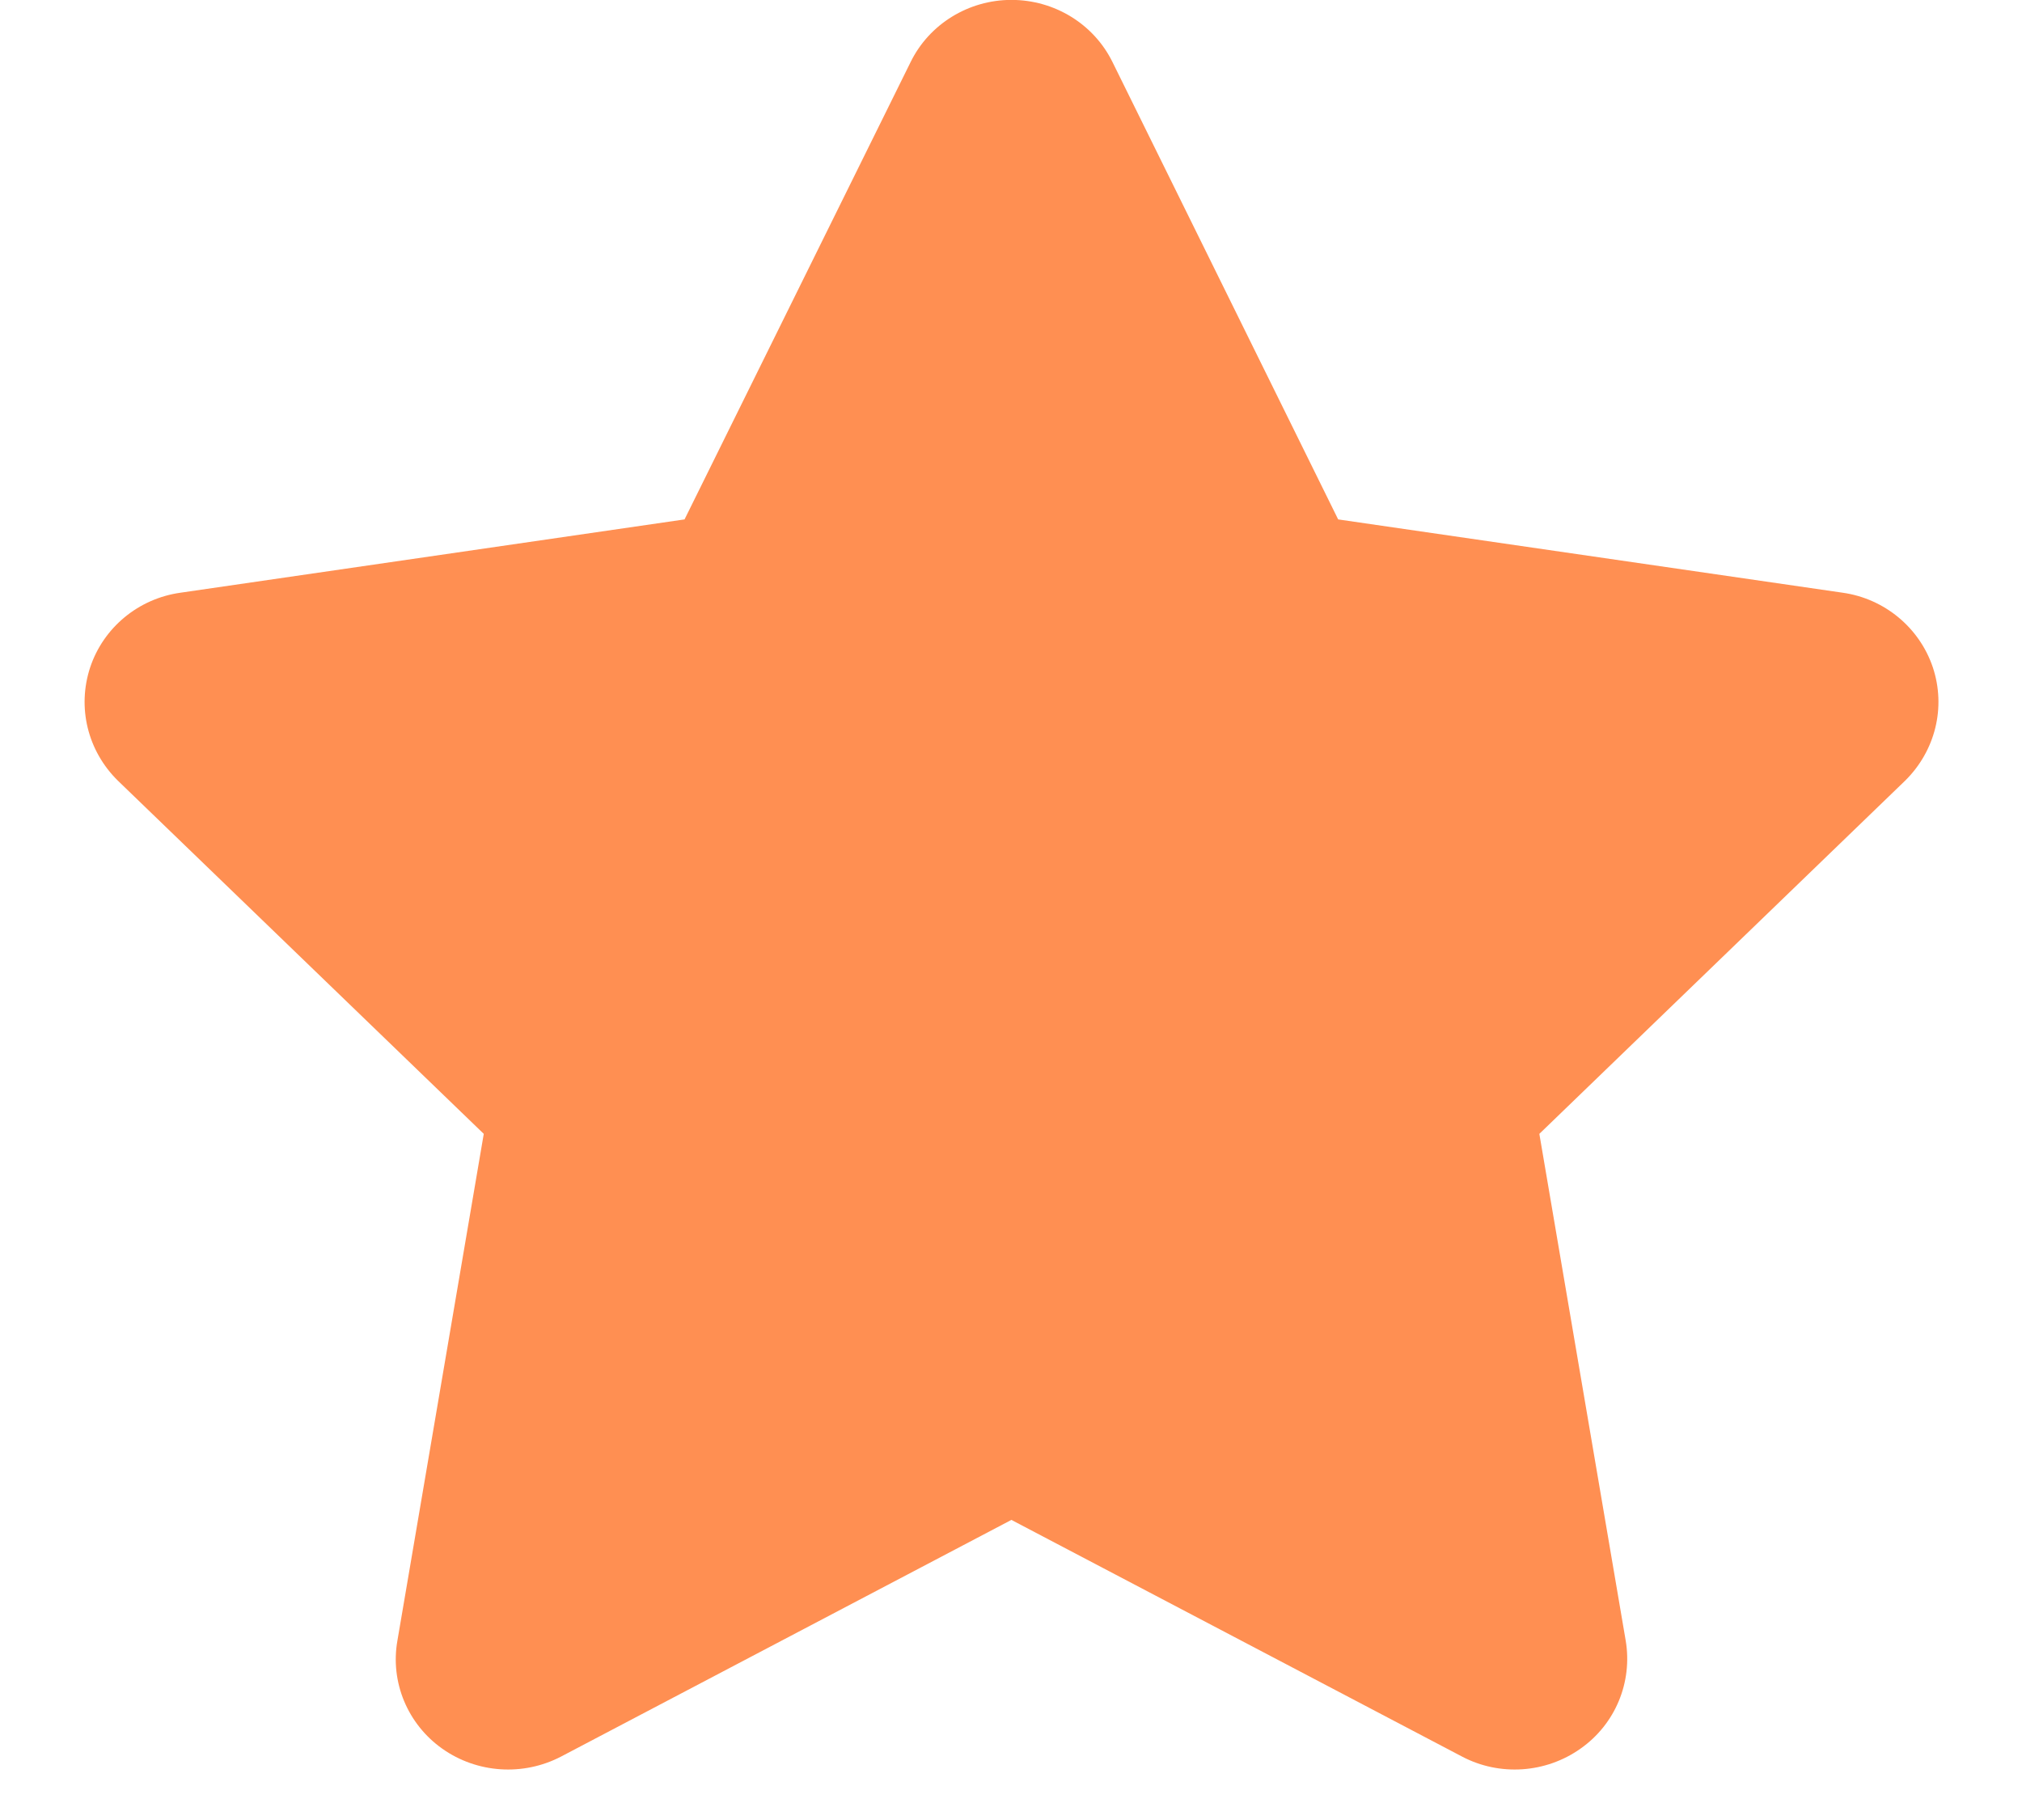
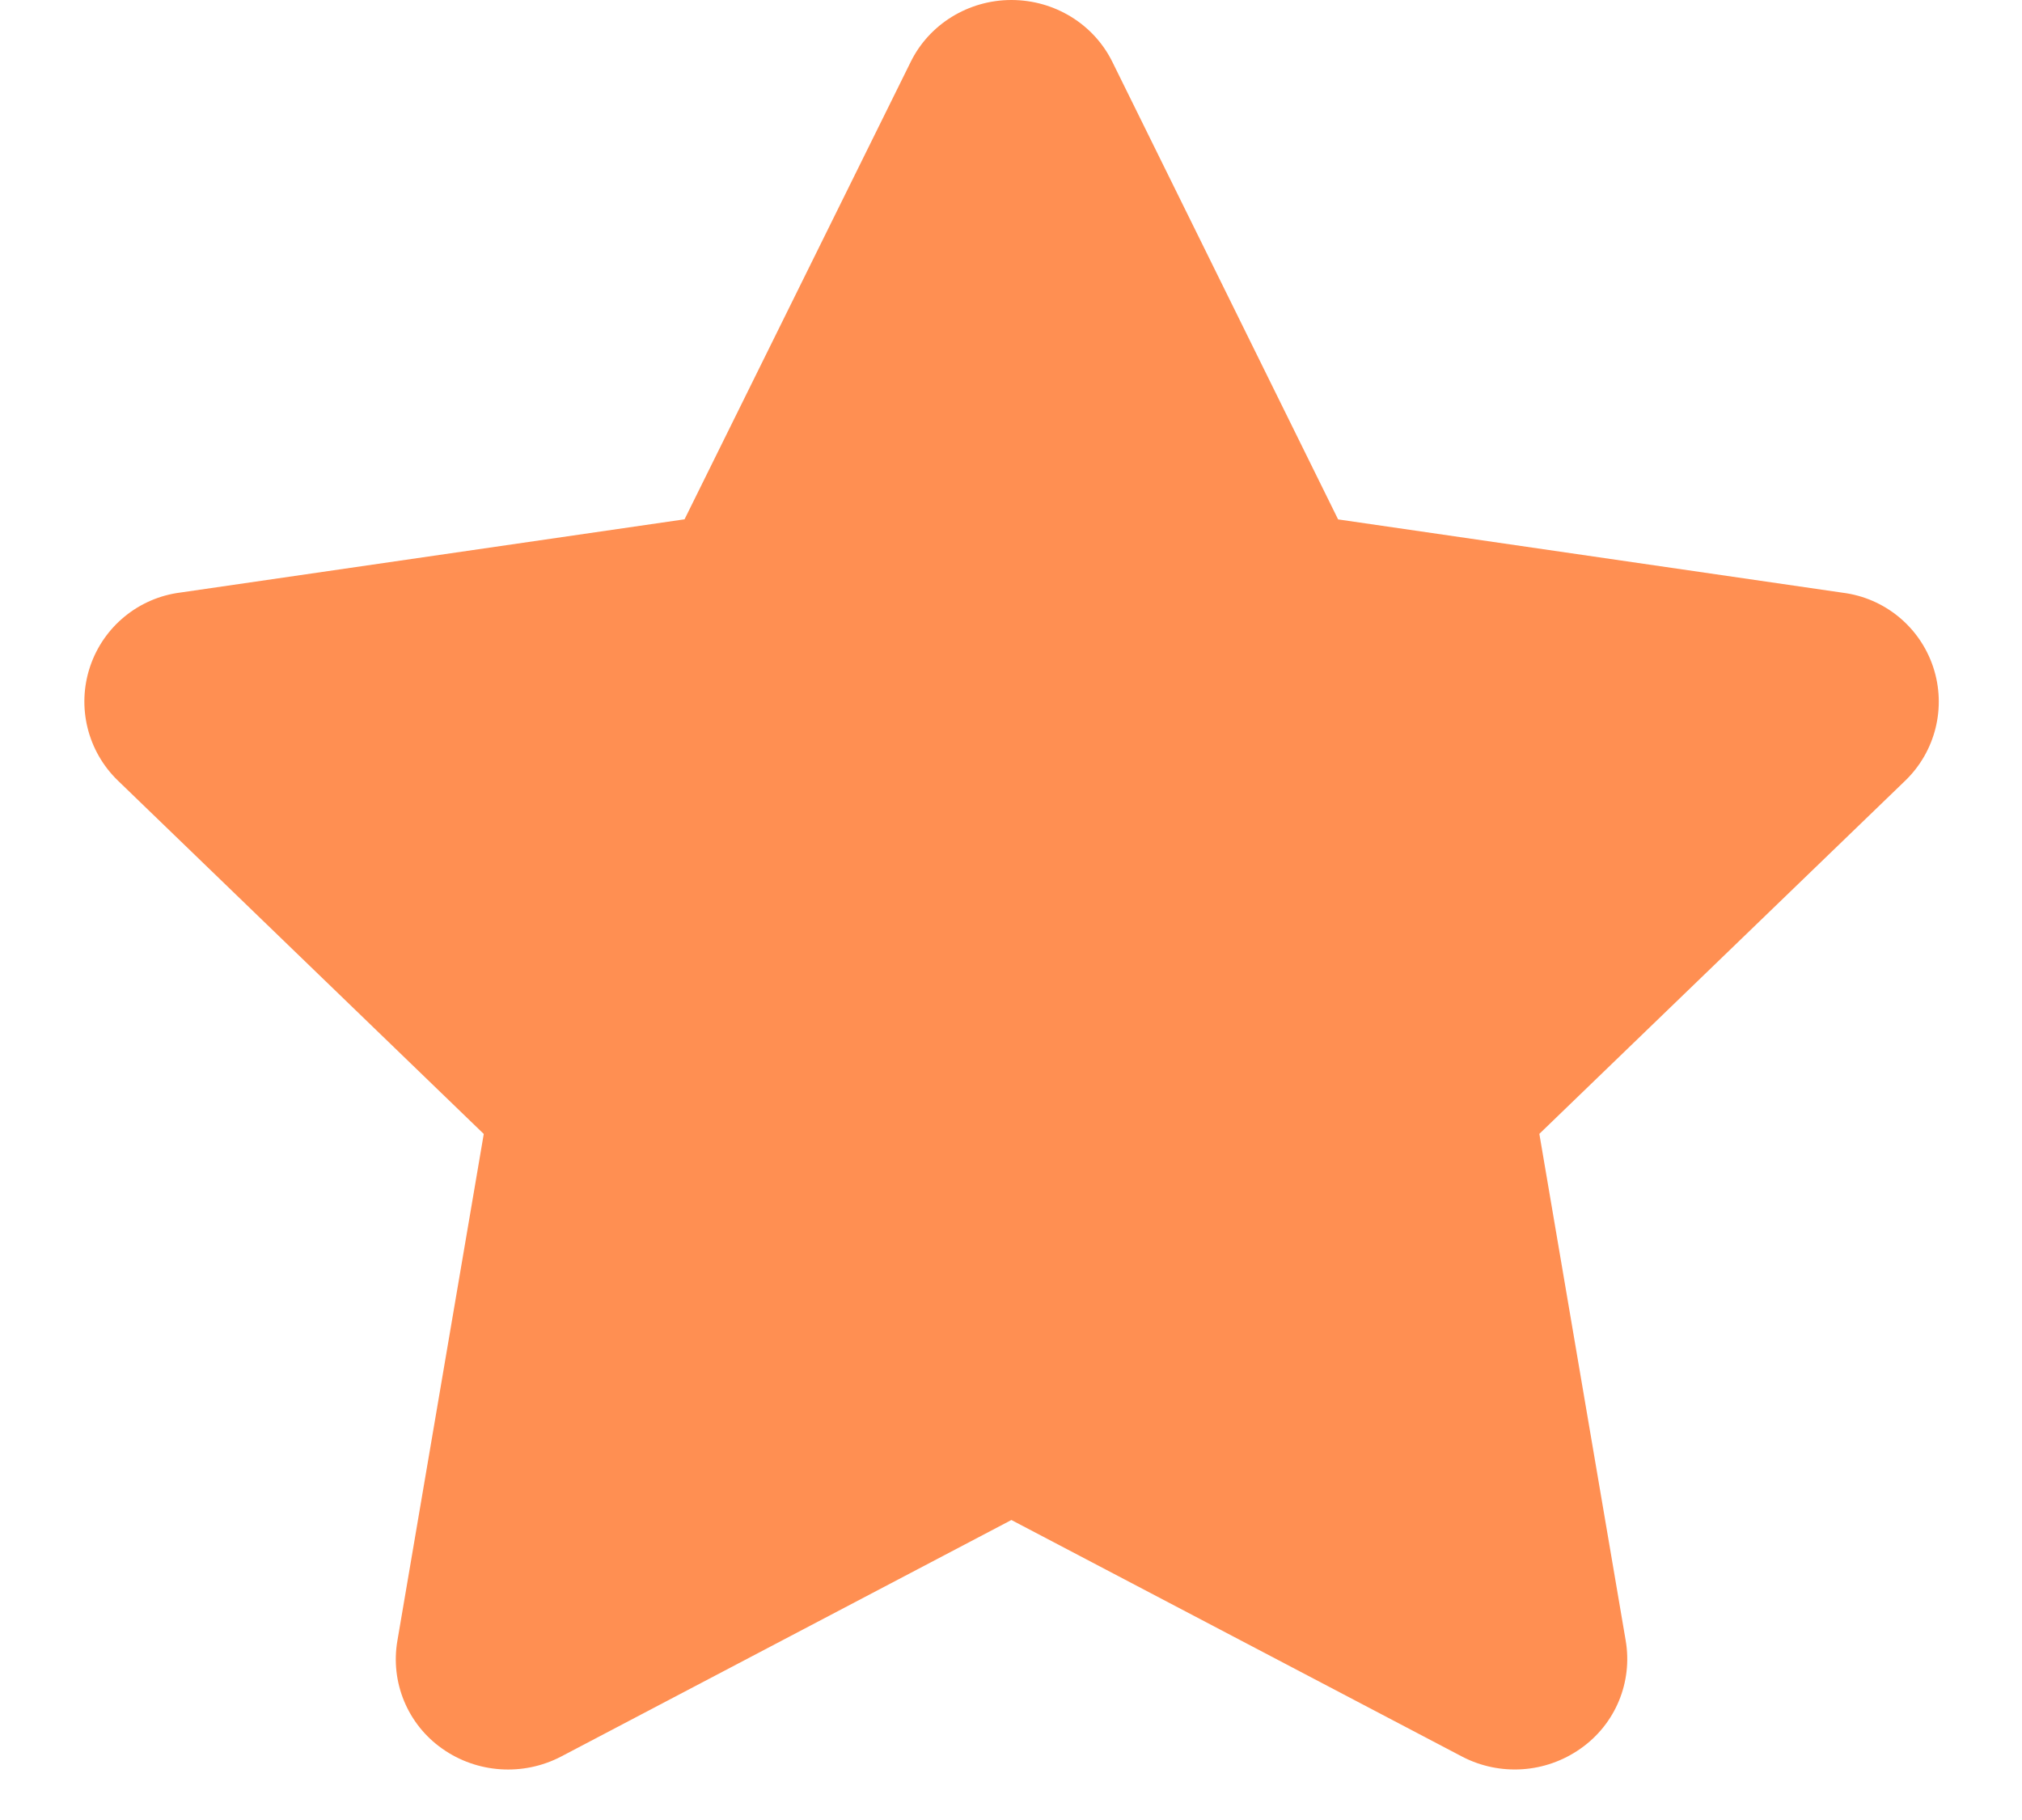
- <svg xmlns="http://www.w3.org/2000/svg" width="20" height="18" viewBox="0 0 20 18" fill="none">
-   <path d="M13.236 5.137L18.226 5.862C18.639 5.92 18.986 6.207 19.118 6.6C19.25 6.997 19.142 7.427 18.844 7.721L15.226 11.214L16.08 16.225C16.149 16.635 15.979 17.052 15.632 17.295C15.288 17.538 14.833 17.568 14.462 17.373L10.004 15.032L5.549 17.373C5.174 17.568 4.719 17.538 4.375 17.295C4.031 17.052 3.858 16.635 3.931 16.225L4.785 11.214L1.166 7.721C0.867 7.427 0.761 6.997 0.892 6.6C1.023 6.207 1.369 5.92 1.785 5.862L6.771 5.137L9.007 0.614C9.191 0.238 9.58 -0.001 10.004 -0.001C10.431 -0.001 10.819 0.238 11.004 0.614L13.236 5.137Z" fill="#FF8F52" />
+ <svg xmlns="http://www.w3.org/2000/svg" width="20" height="18" fill="none">
+   <path d="m13.236 5.137 4.99.725a1.086 1.086 0 0 1 .618 1.86l-3.618 3.492.854 5.011c.07.41-.1.827-.448 1.07a1.128 1.128 0 0 1-1.17.078l-4.458-2.34-4.455 2.34c-.375.195-.83.165-1.174-.078a1.08 1.08 0 0 1-.444-1.07l.854-5.01L1.166 7.72a1.087 1.087 0 0 1 .62-1.86l4.985-.724L9.007.614C9.191.238 9.58 0 10.004 0c.427 0 .816.239 1 .615l2.232 4.523Z" fill="#FF8F52" />
</svg>
